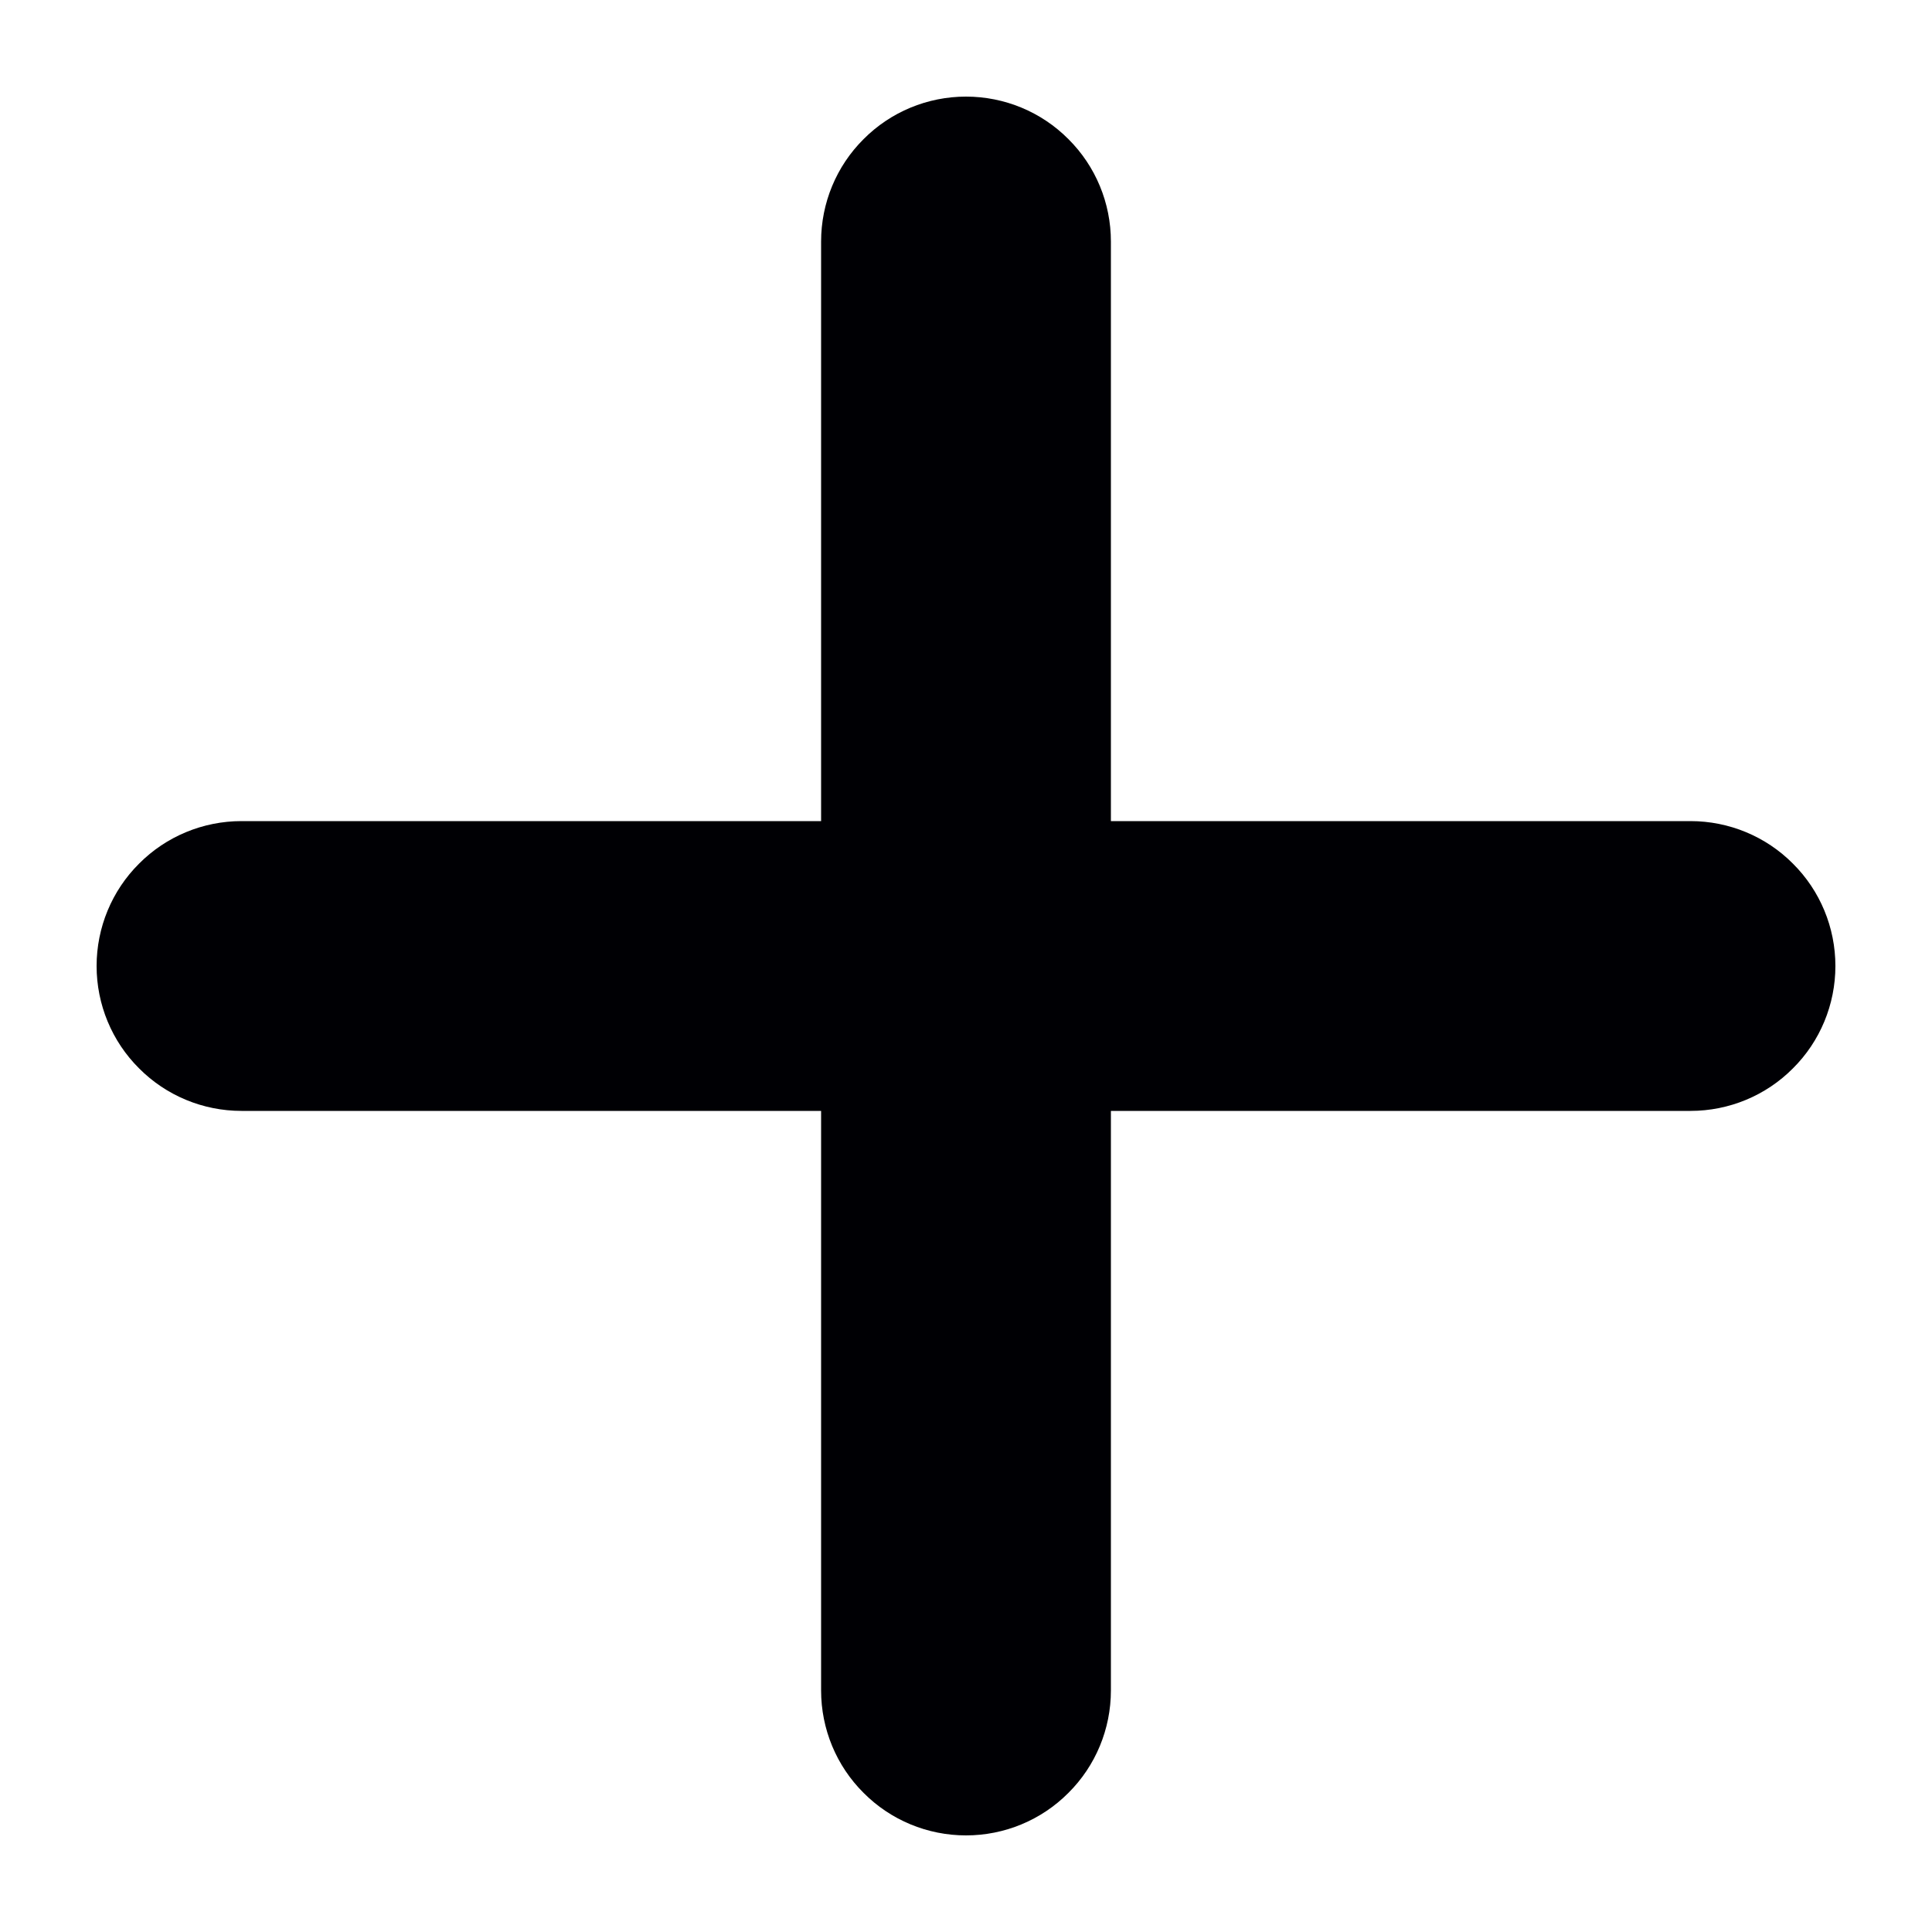
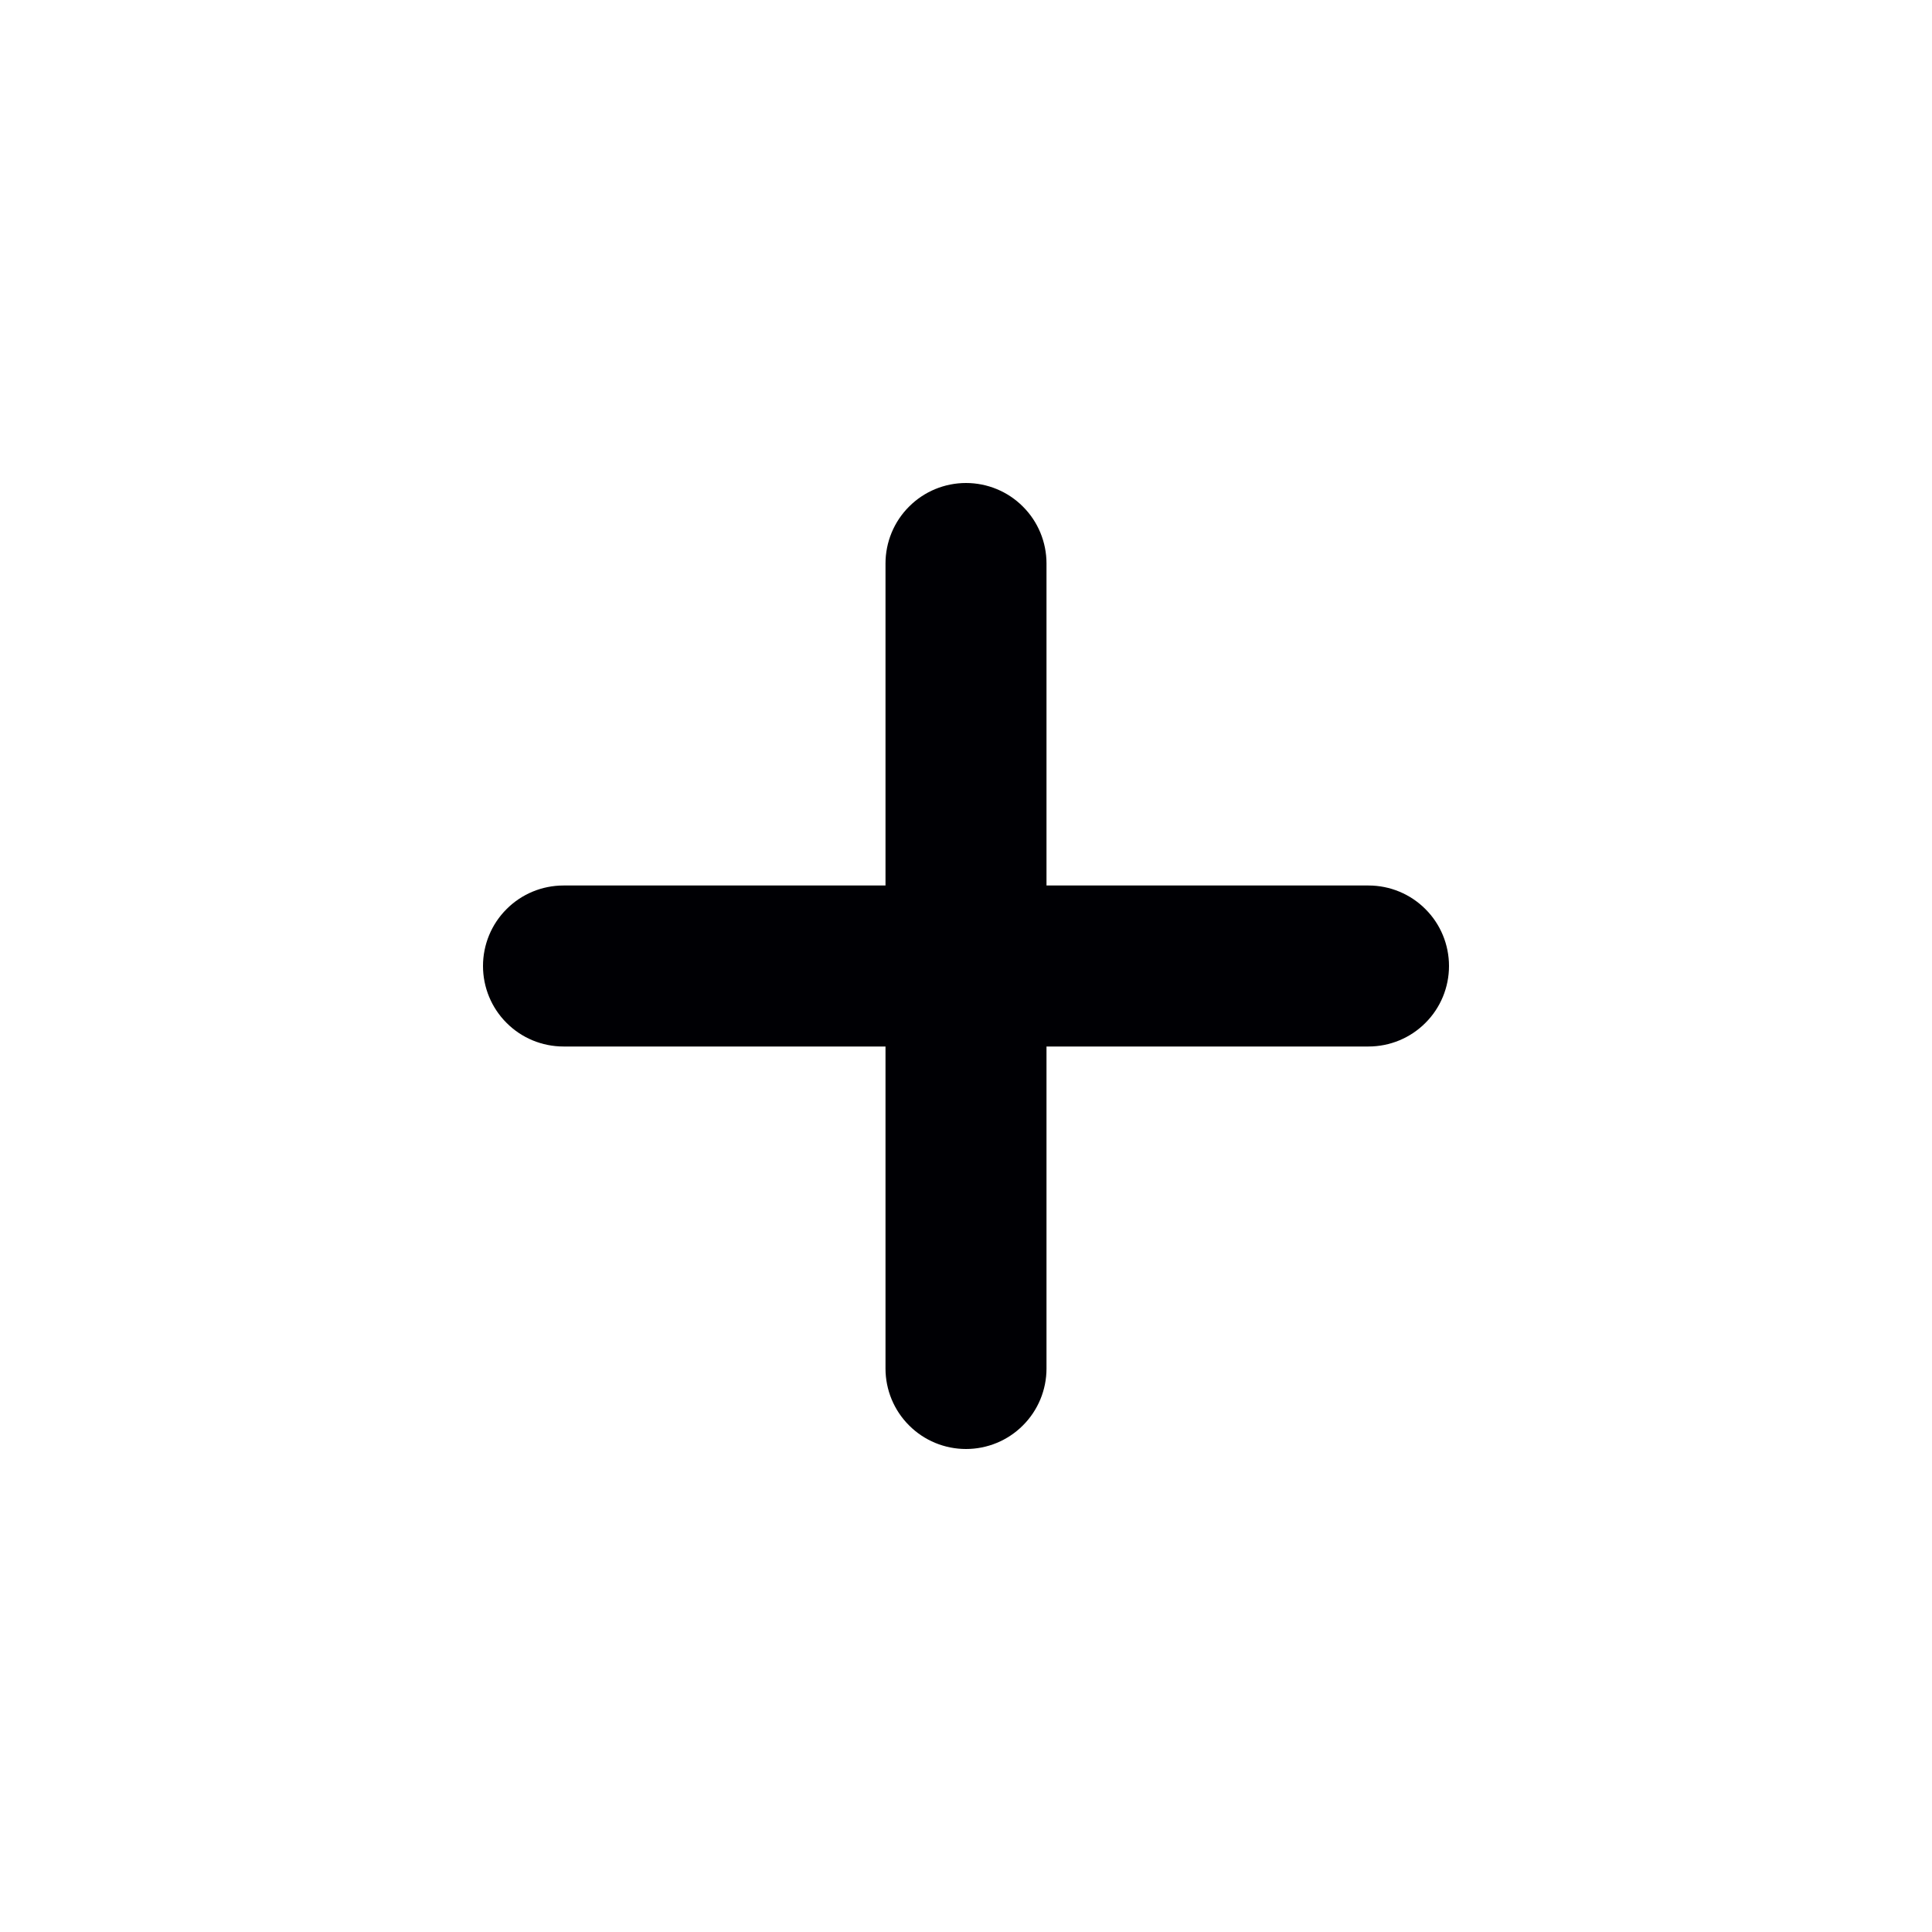
- <svg xmlns="http://www.w3.org/2000/svg" width="10" height="10" viewBox="0 0 10 10" fill="none">
-   <path d="M8.75 4.25H5.75V1.25C5.75 1.051 5.671 0.86 5.53 0.72C5.39 0.579 5.199 0.5 5 0.5C4.801 0.5 4.61 0.579 4.47 0.72C4.329 0.86 4.25 1.051 4.25 1.25V4.25H1.25C1.051 4.25 0.86 4.329 0.72 4.47C0.579 4.61 0.5 4.801 0.5 5C0.5 5.199 0.579 5.39 0.72 5.53C0.86 5.671 1.051 5.75 1.25 5.75H4.25V8.75C4.25 8.949 4.329 9.14 4.47 9.28C4.61 9.421 4.801 9.5 5 9.5C5.199 9.5 5.39 9.421 5.53 9.28C5.671 9.14 5.75 8.949 5.75 8.75V5.75H8.75C8.949 5.75 9.14 5.671 9.28 5.53C9.421 5.39 9.5 5.199 9.5 5C9.5 4.801 9.421 4.61 9.28 4.47C9.14 4.329 8.949 4.25 8.75 4.25Z" fill="#000004" />
+ <svg xmlns="http://www.w3.org/2000/svg" width="24" height="24" viewBox="0 0 24 24" fill="none">
+   <path d="M17 11H13V7C13 6.735 12.895 6.48 12.707 6.293C12.52 6.105 12.265 6 12 6C11.735 6 11.48 6.105 11.293 6.293C11.105 6.48 11 6.735 11 7V11H7C6.735 11 6.48 11.105 6.293 11.293C6.105 11.48 6 11.735 6 12C6 12.265 6.105 12.52 6.293 12.707C6.48 12.895 6.735 13 7 13H11V17C11 17.265 11.105 17.52 11.293 17.707C11.48 17.895 11.735 18 12 18C12.265 18 12.52 17.895 12.707 17.707C12.895 17.52 13 17.265 13 17V13H17C17.265 13 17.52 12.895 17.707 12.707C17.895 12.52 18 12.265 18 12C18 11.735 17.895 11.48 17.707 11.293C17.52 11.105 17.265 11 17 11Z" fill="#000004" />
</svg>
